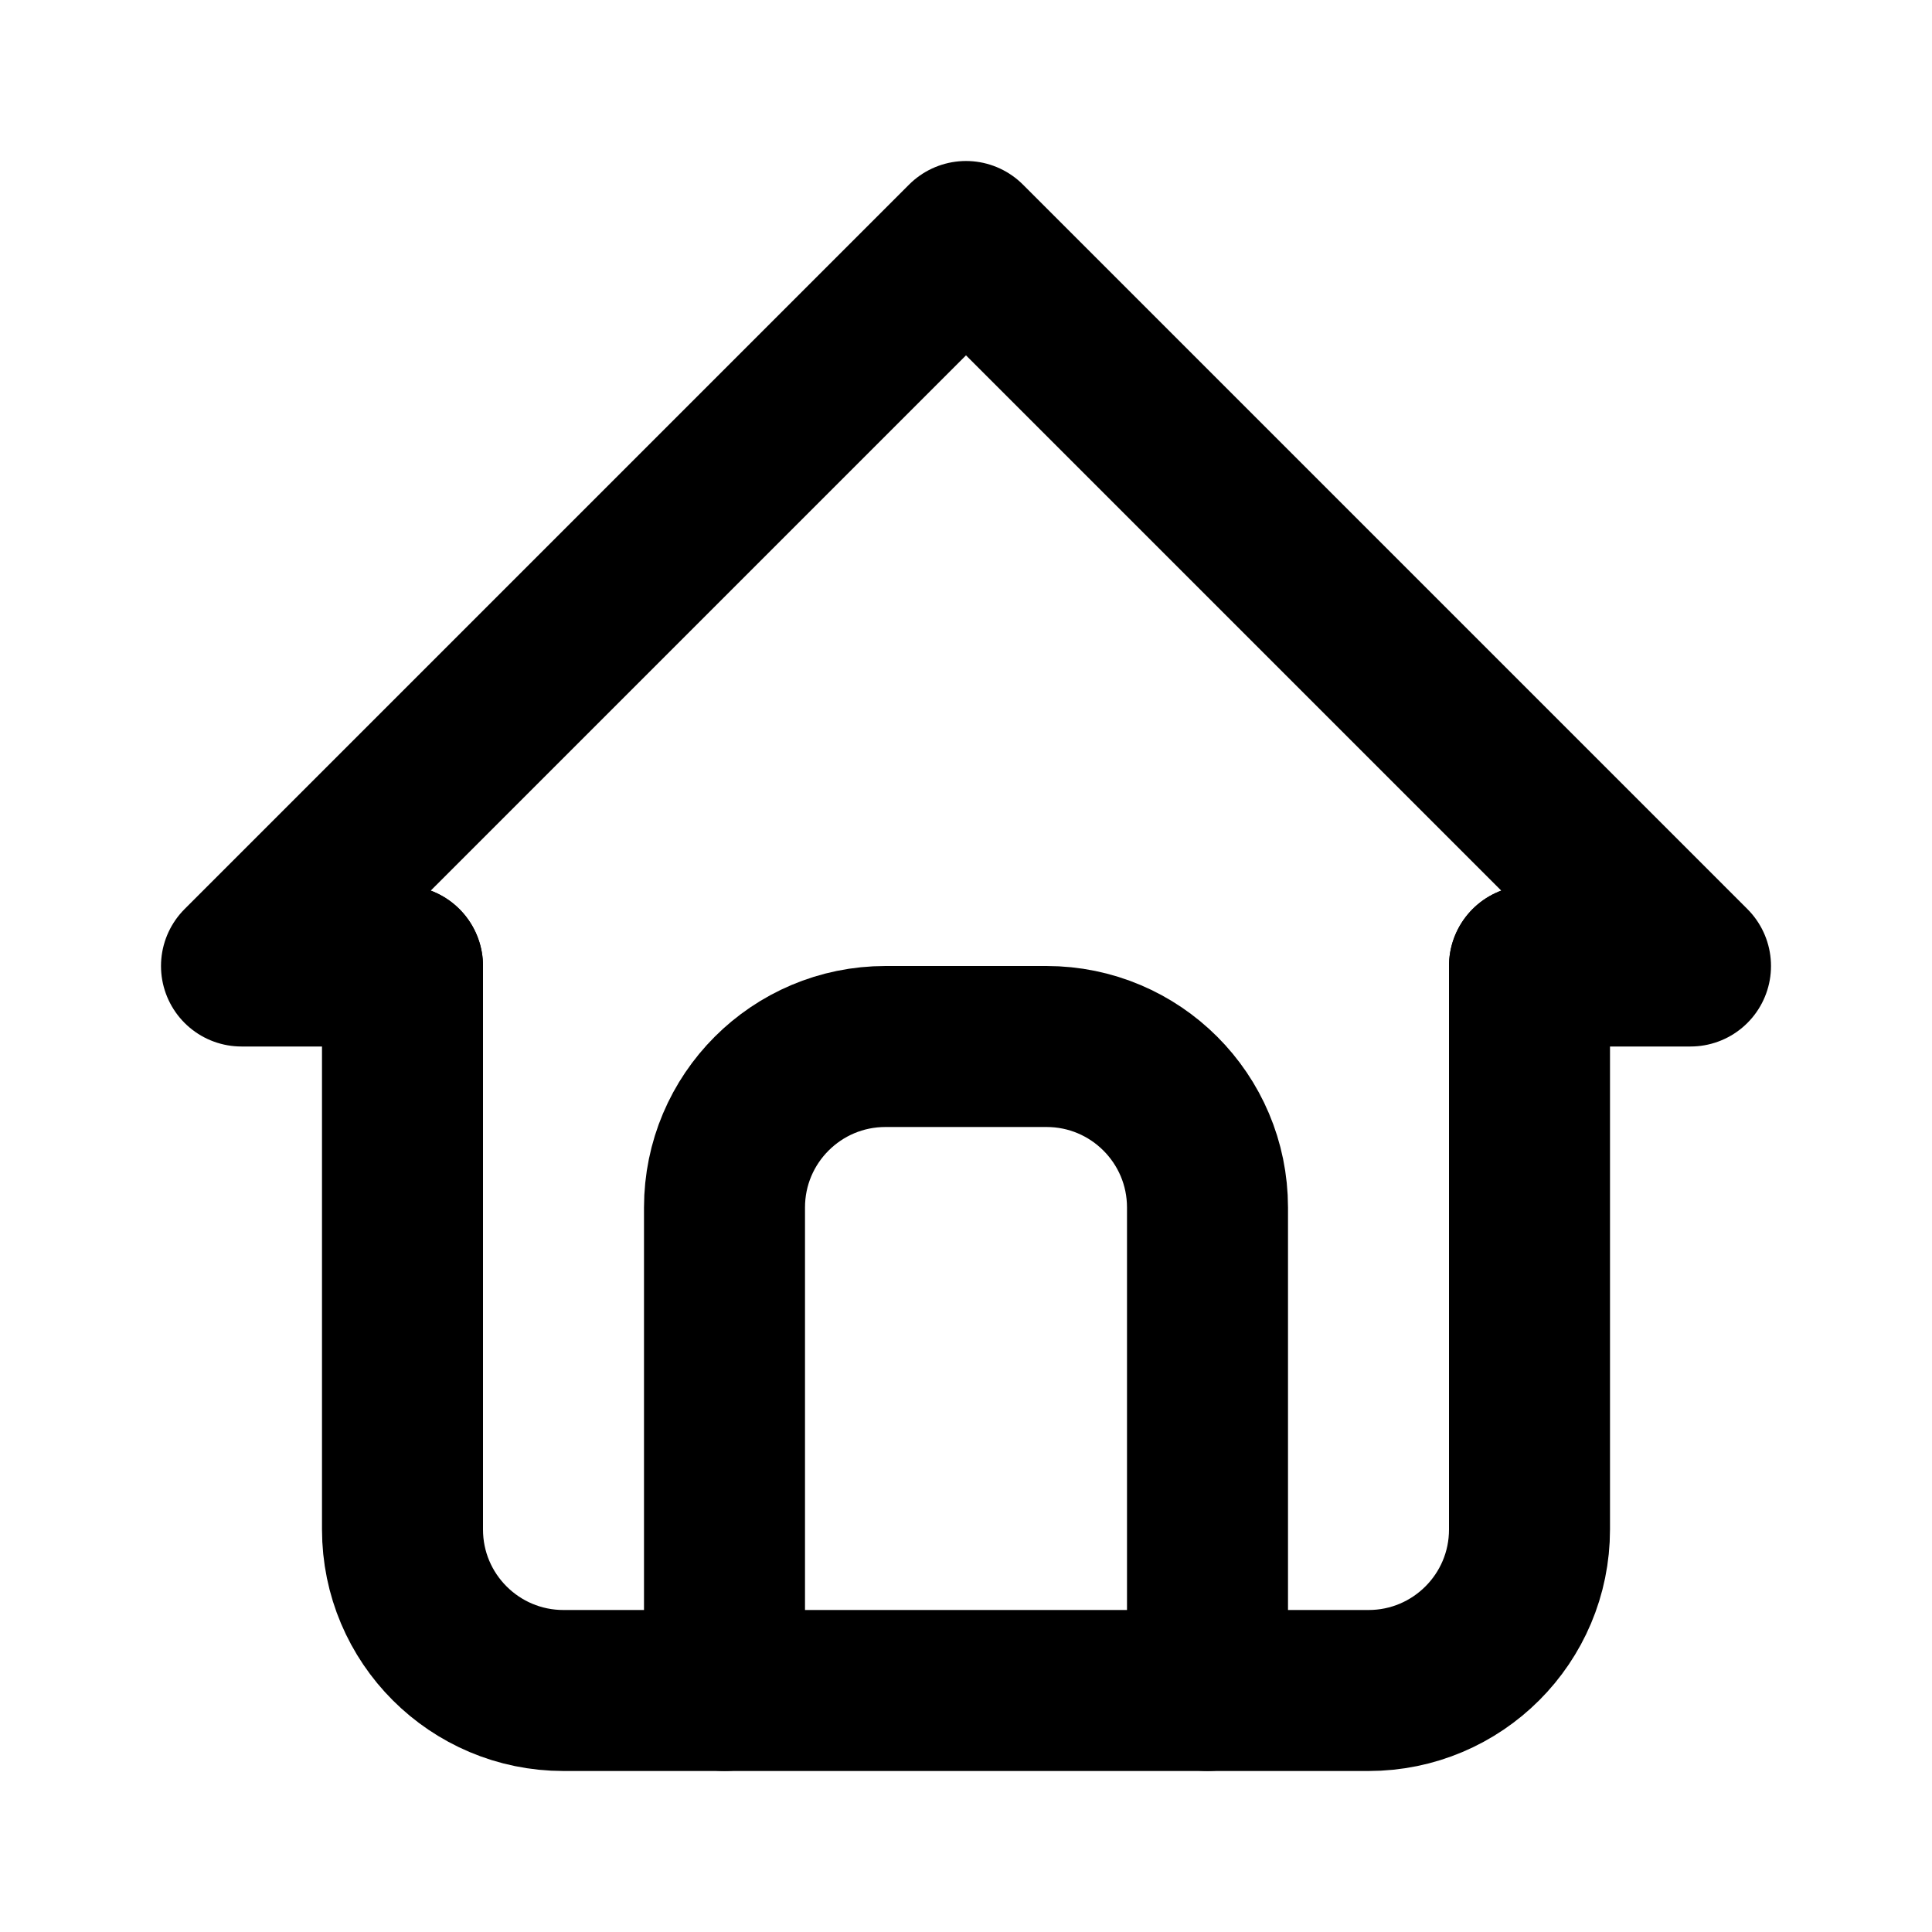
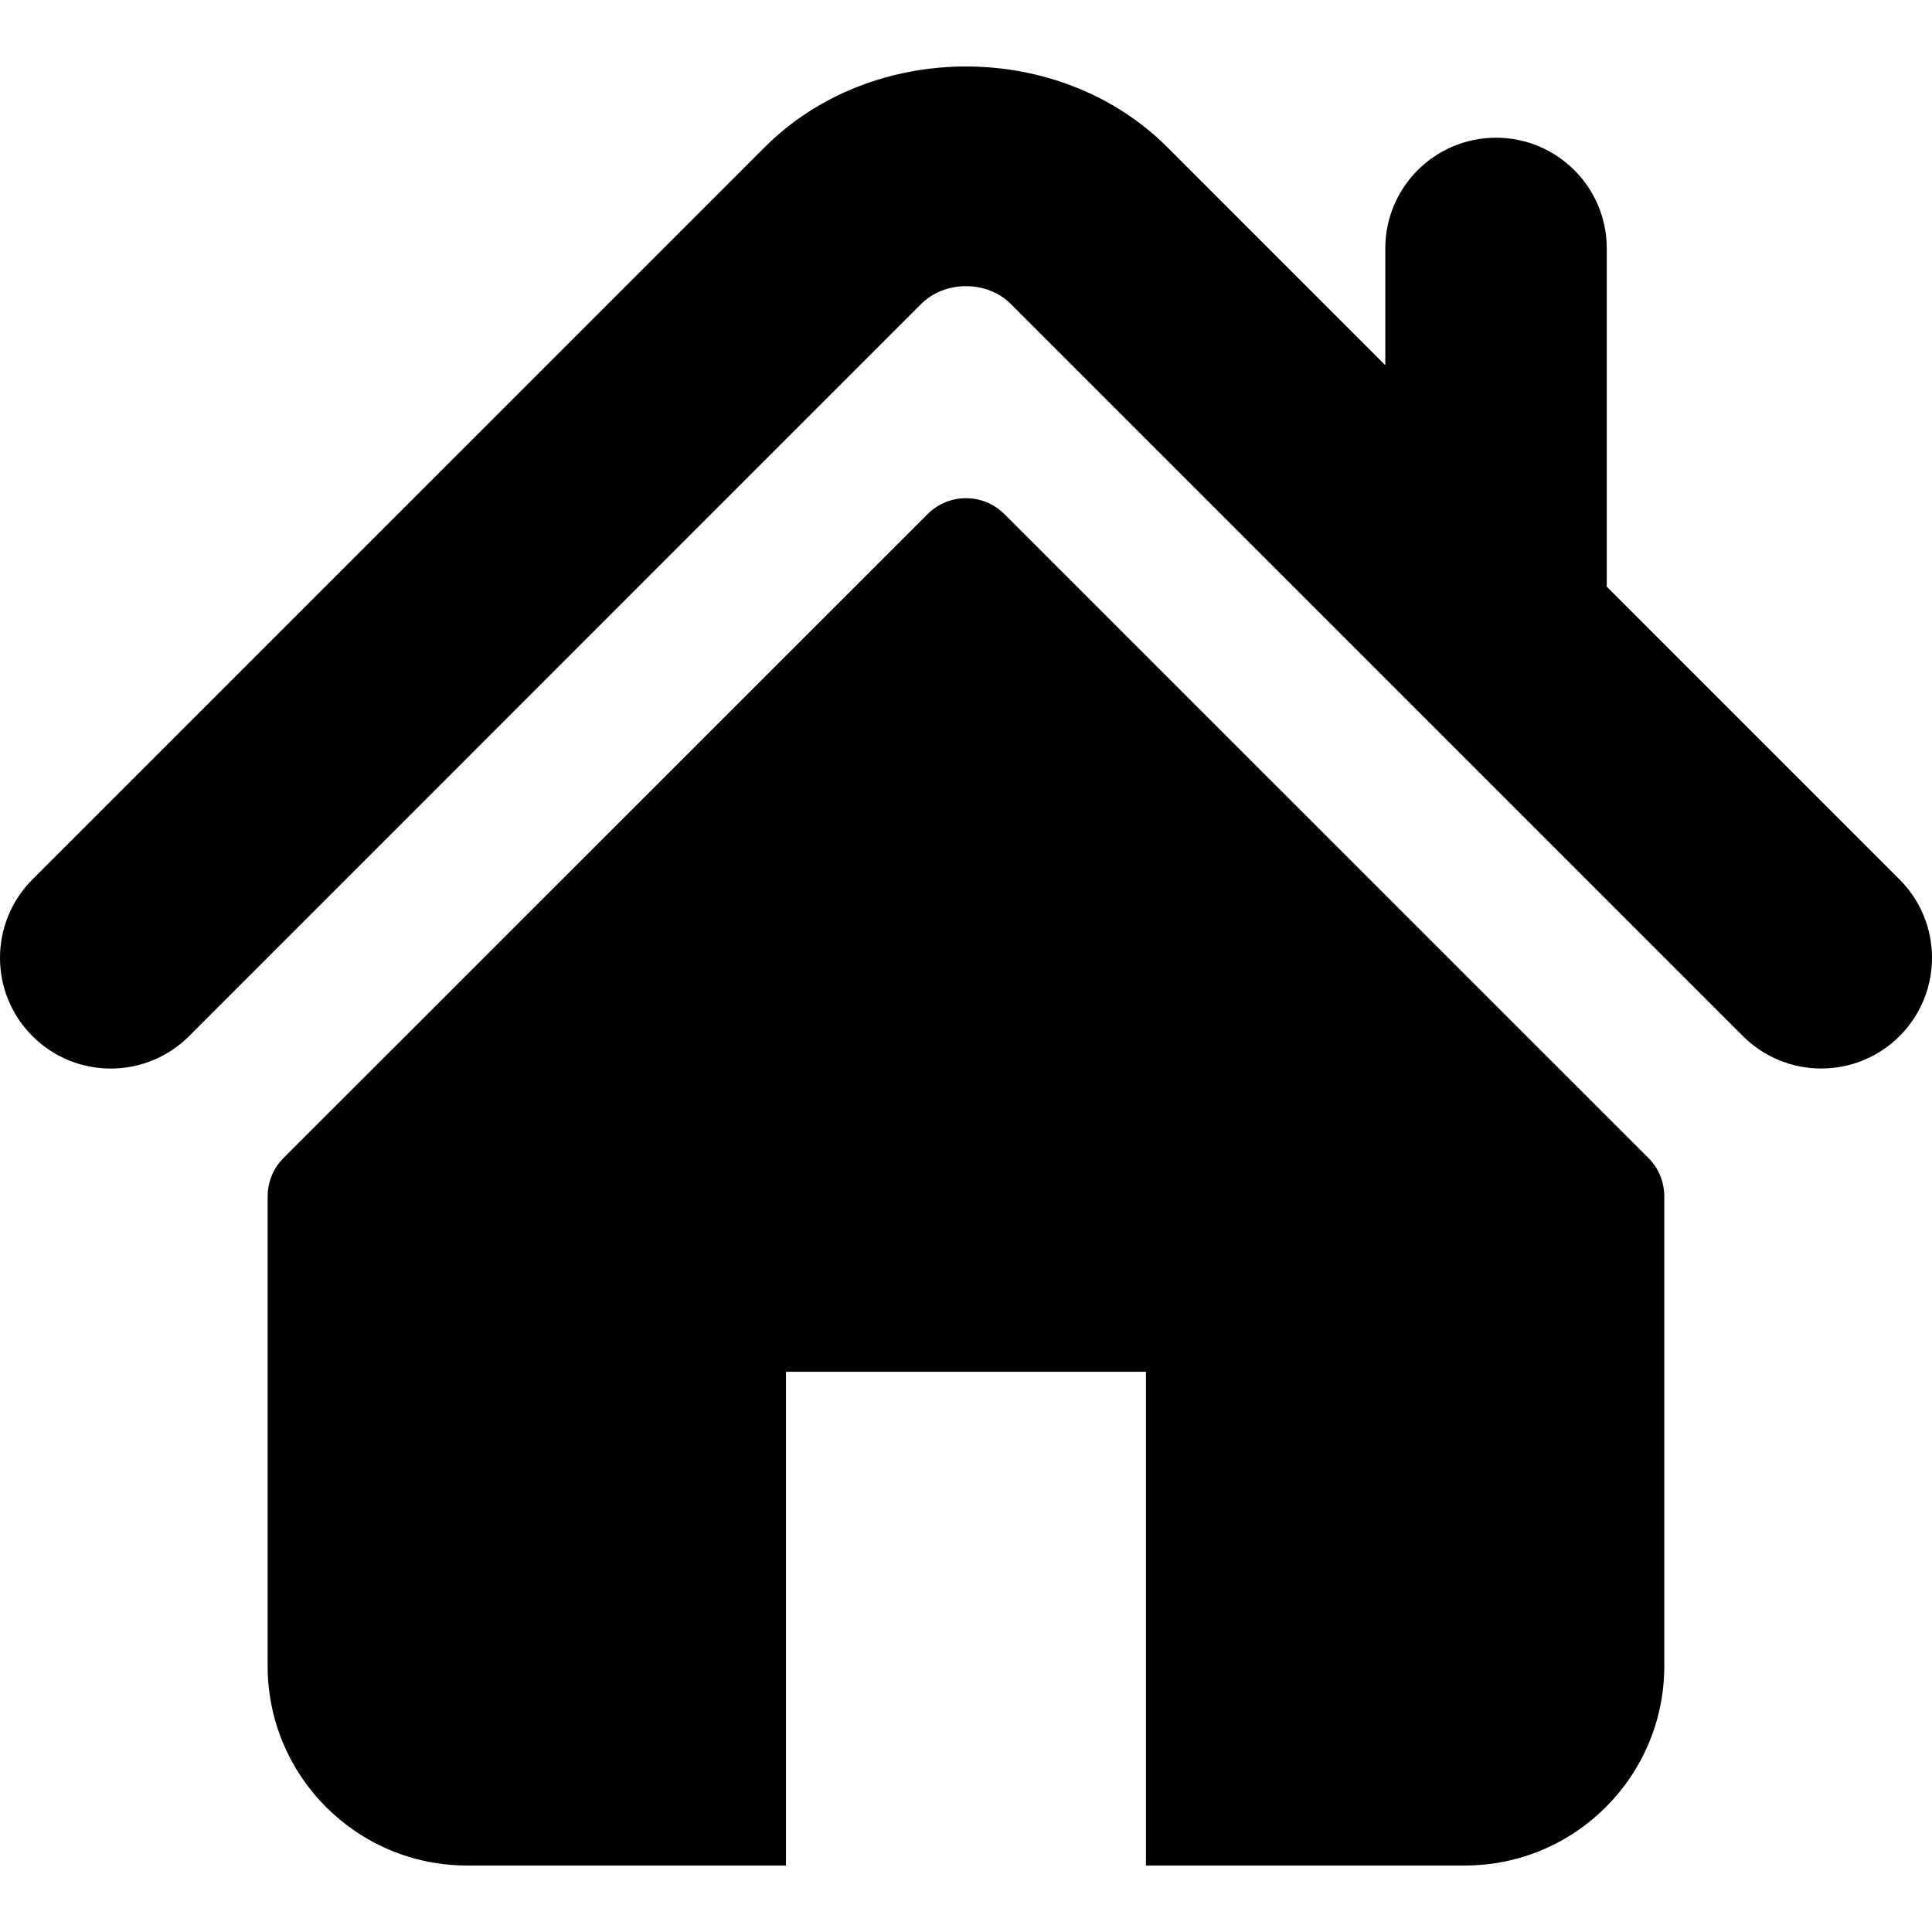
- <svg xmlns="http://www.w3.org/2000/svg" width="24" height="24" viewBox="0 0 24 24" fill="none" stroke="currentColor" stroke-width="2" stroke-linecap="round" stroke-linejoin="round" class="icon icon-tabler icons-tabler-outline icon-tabler-home">
-   <path stroke="none" d="M0 0h24v24H0z" fill="none" />
-   <path d="M5 12l-2 0l9 -9l9 9l-2 0" />
-   <path d="M5 12v7a2 2 0 0 0 2 2h10a2 2 0 0 0 2 -2v-7" />
-   <path d="M9 21v-6a2 2 0 0 1 2 -2h2a2 2 0 0 1 2 2v6" />
+ <svg xmlns="http://www.w3.org/2000/svg" fill="#000000" version="1.1" id="Capa_1" width="800px" height="800px" viewBox="0 0 495.398 495.398" xml:space="preserve">
+   <g>
+     <g>
+       <g>
+         <path d="M487.083,225.514l-75.08-75.08V63.704c0-15.682-12.708-28.391-28.413-28.391c-15.669,0-28.377,12.709-28.377,28.391     v29.941L299.31,37.74c-27.639-27.624-75.694-27.575-103.27,0.05L8.312,225.514c-11.082,11.104-11.082,29.071,0,40.158     c11.087,11.101,29.089,11.101,40.172,0l187.71-187.729c6.115-6.083,16.893-6.083,22.976-0.018l187.742,187.747     c5.567,5.551,12.825,8.312,20.081,8.312c7.271,0,14.541-2.764,20.091-8.312C498.17,254.586,498.17,236.619,487.083,225.514z" />
+         <path d="M257.561,131.836c-5.454-5.451-14.285-5.451-19.723,0L72.712,296.913c-2.607,2.606-4.085,6.164-4.085,9.877v120.401     c0,28.253,22.908,51.16,51.16,51.16h81.754v-126.61h92.299v126.61h81.755c28.251,0,51.159-22.907,51.159-51.159V306.79     c0-3.713-1.465-7.271-4.085-9.877L257.561,131.836z" />
+       </g>
+     </g>
+   </g>
</svg>
